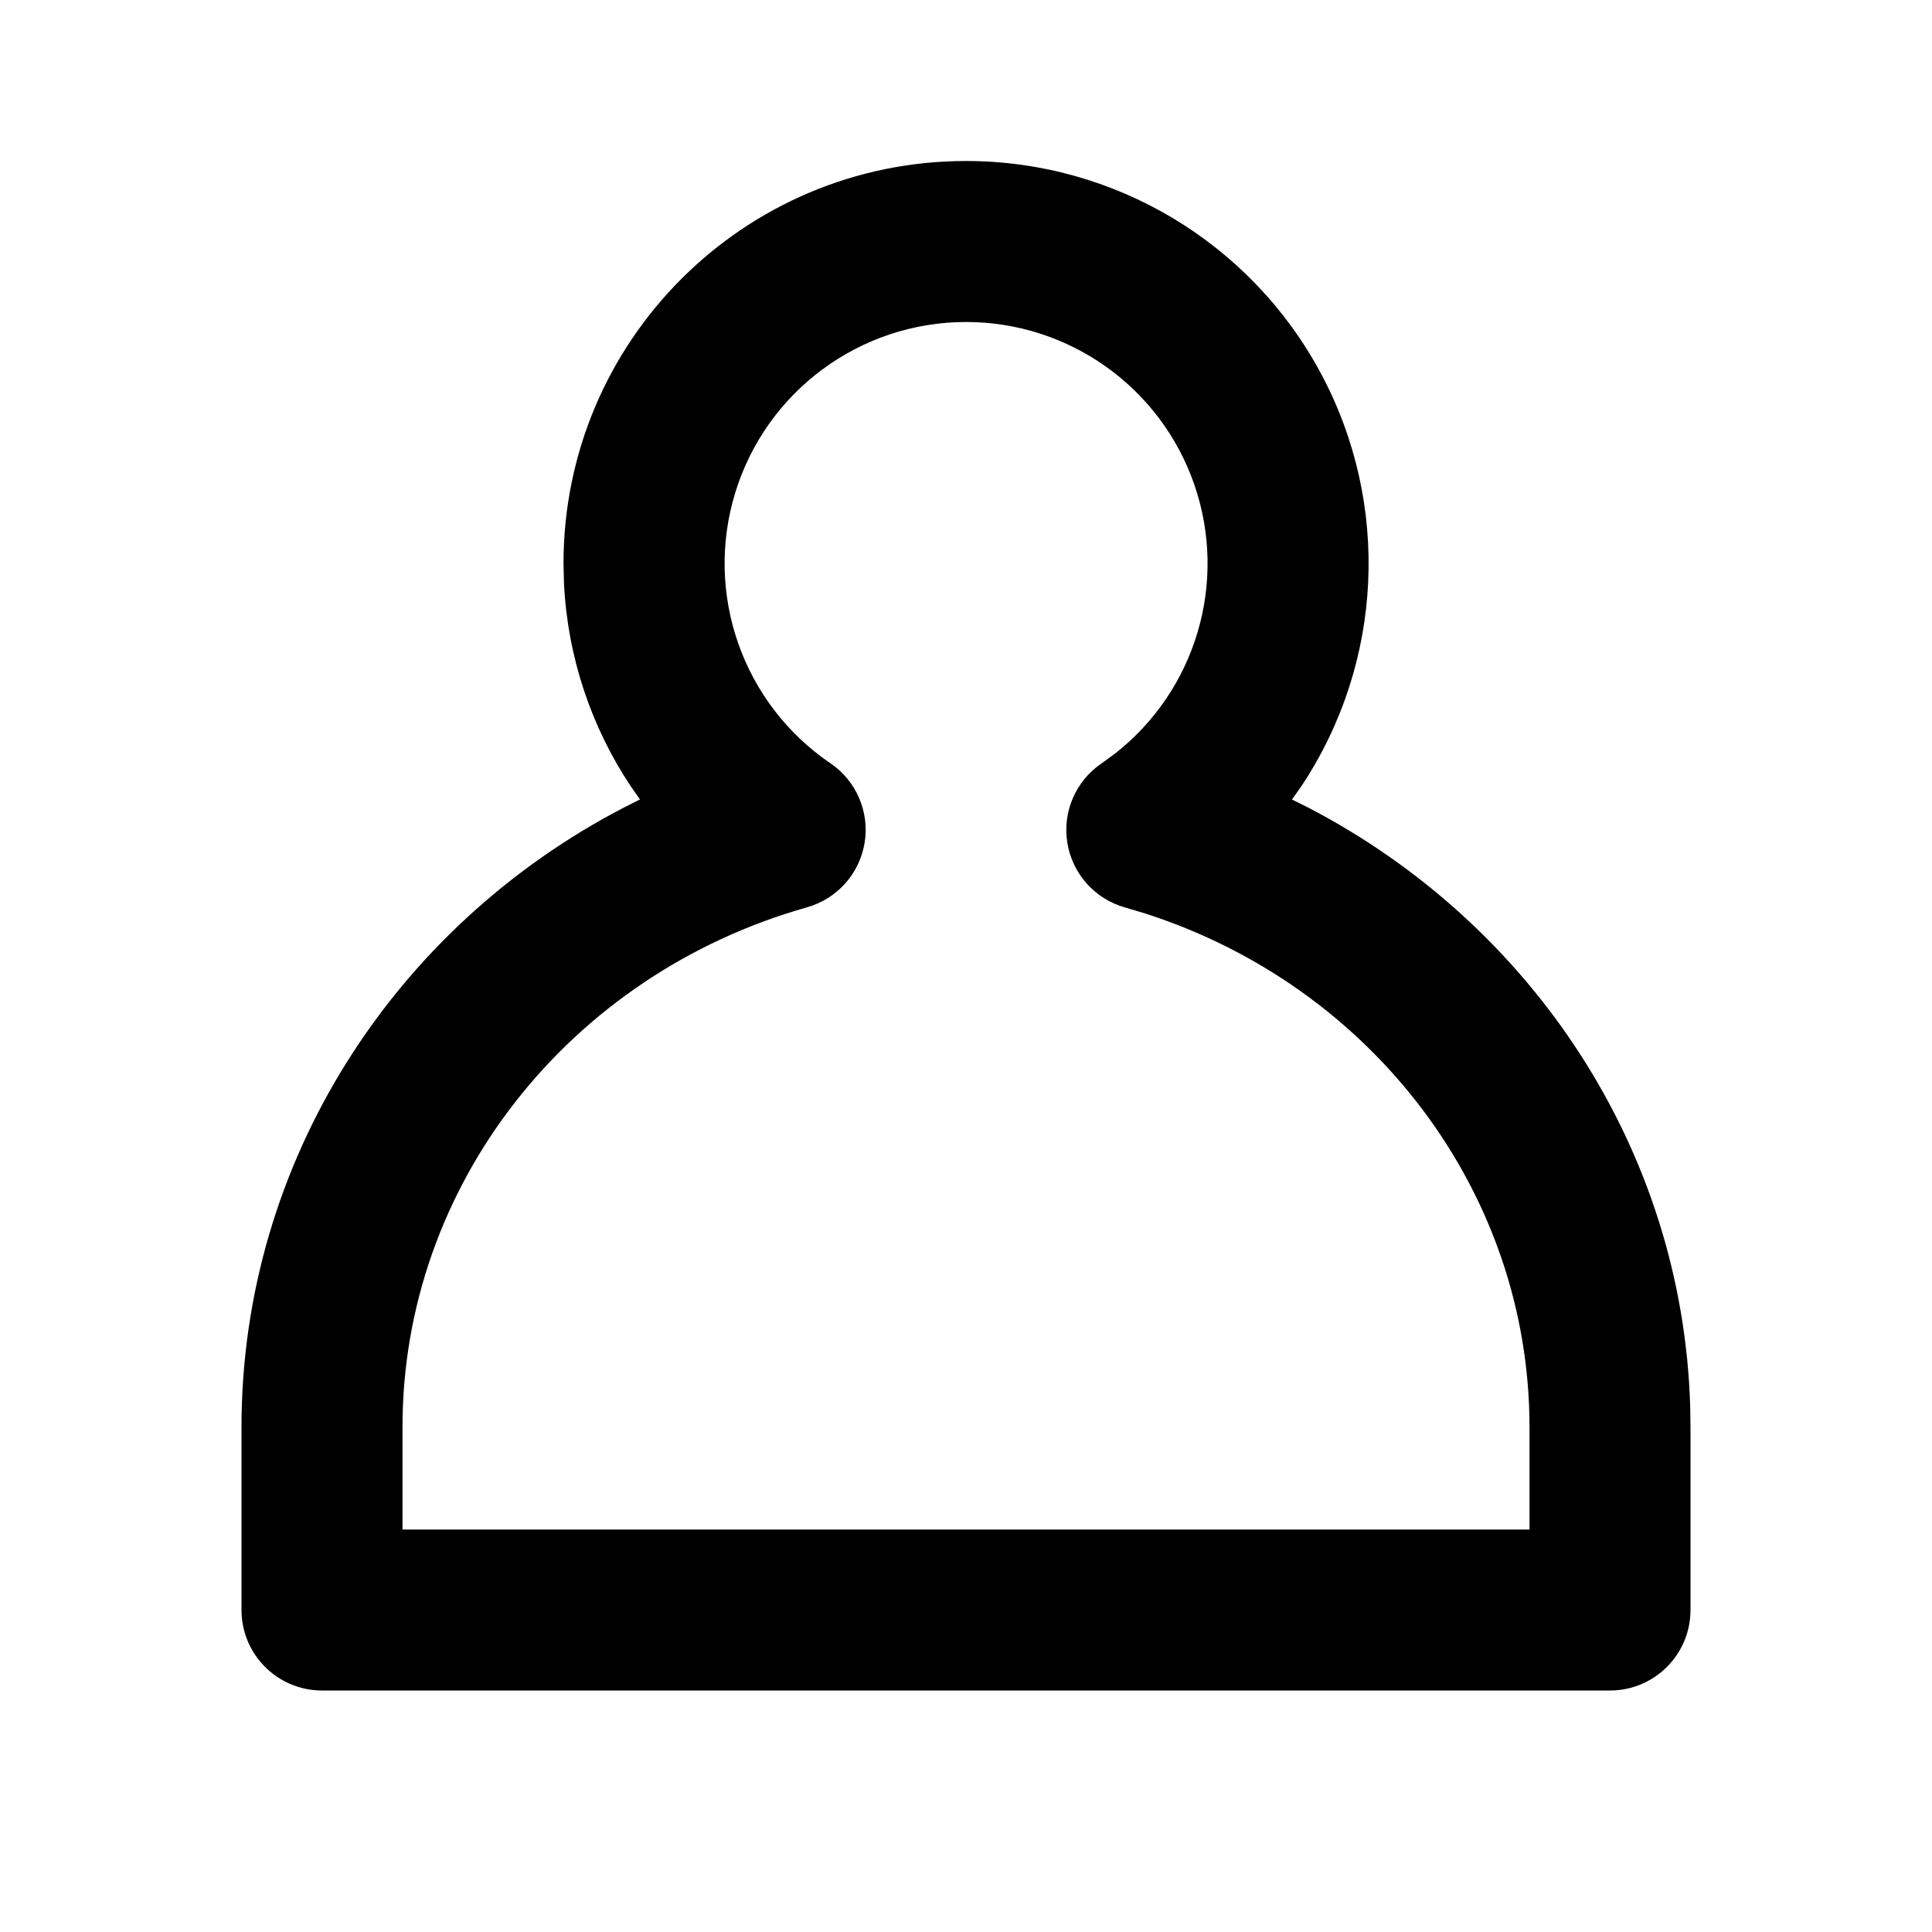
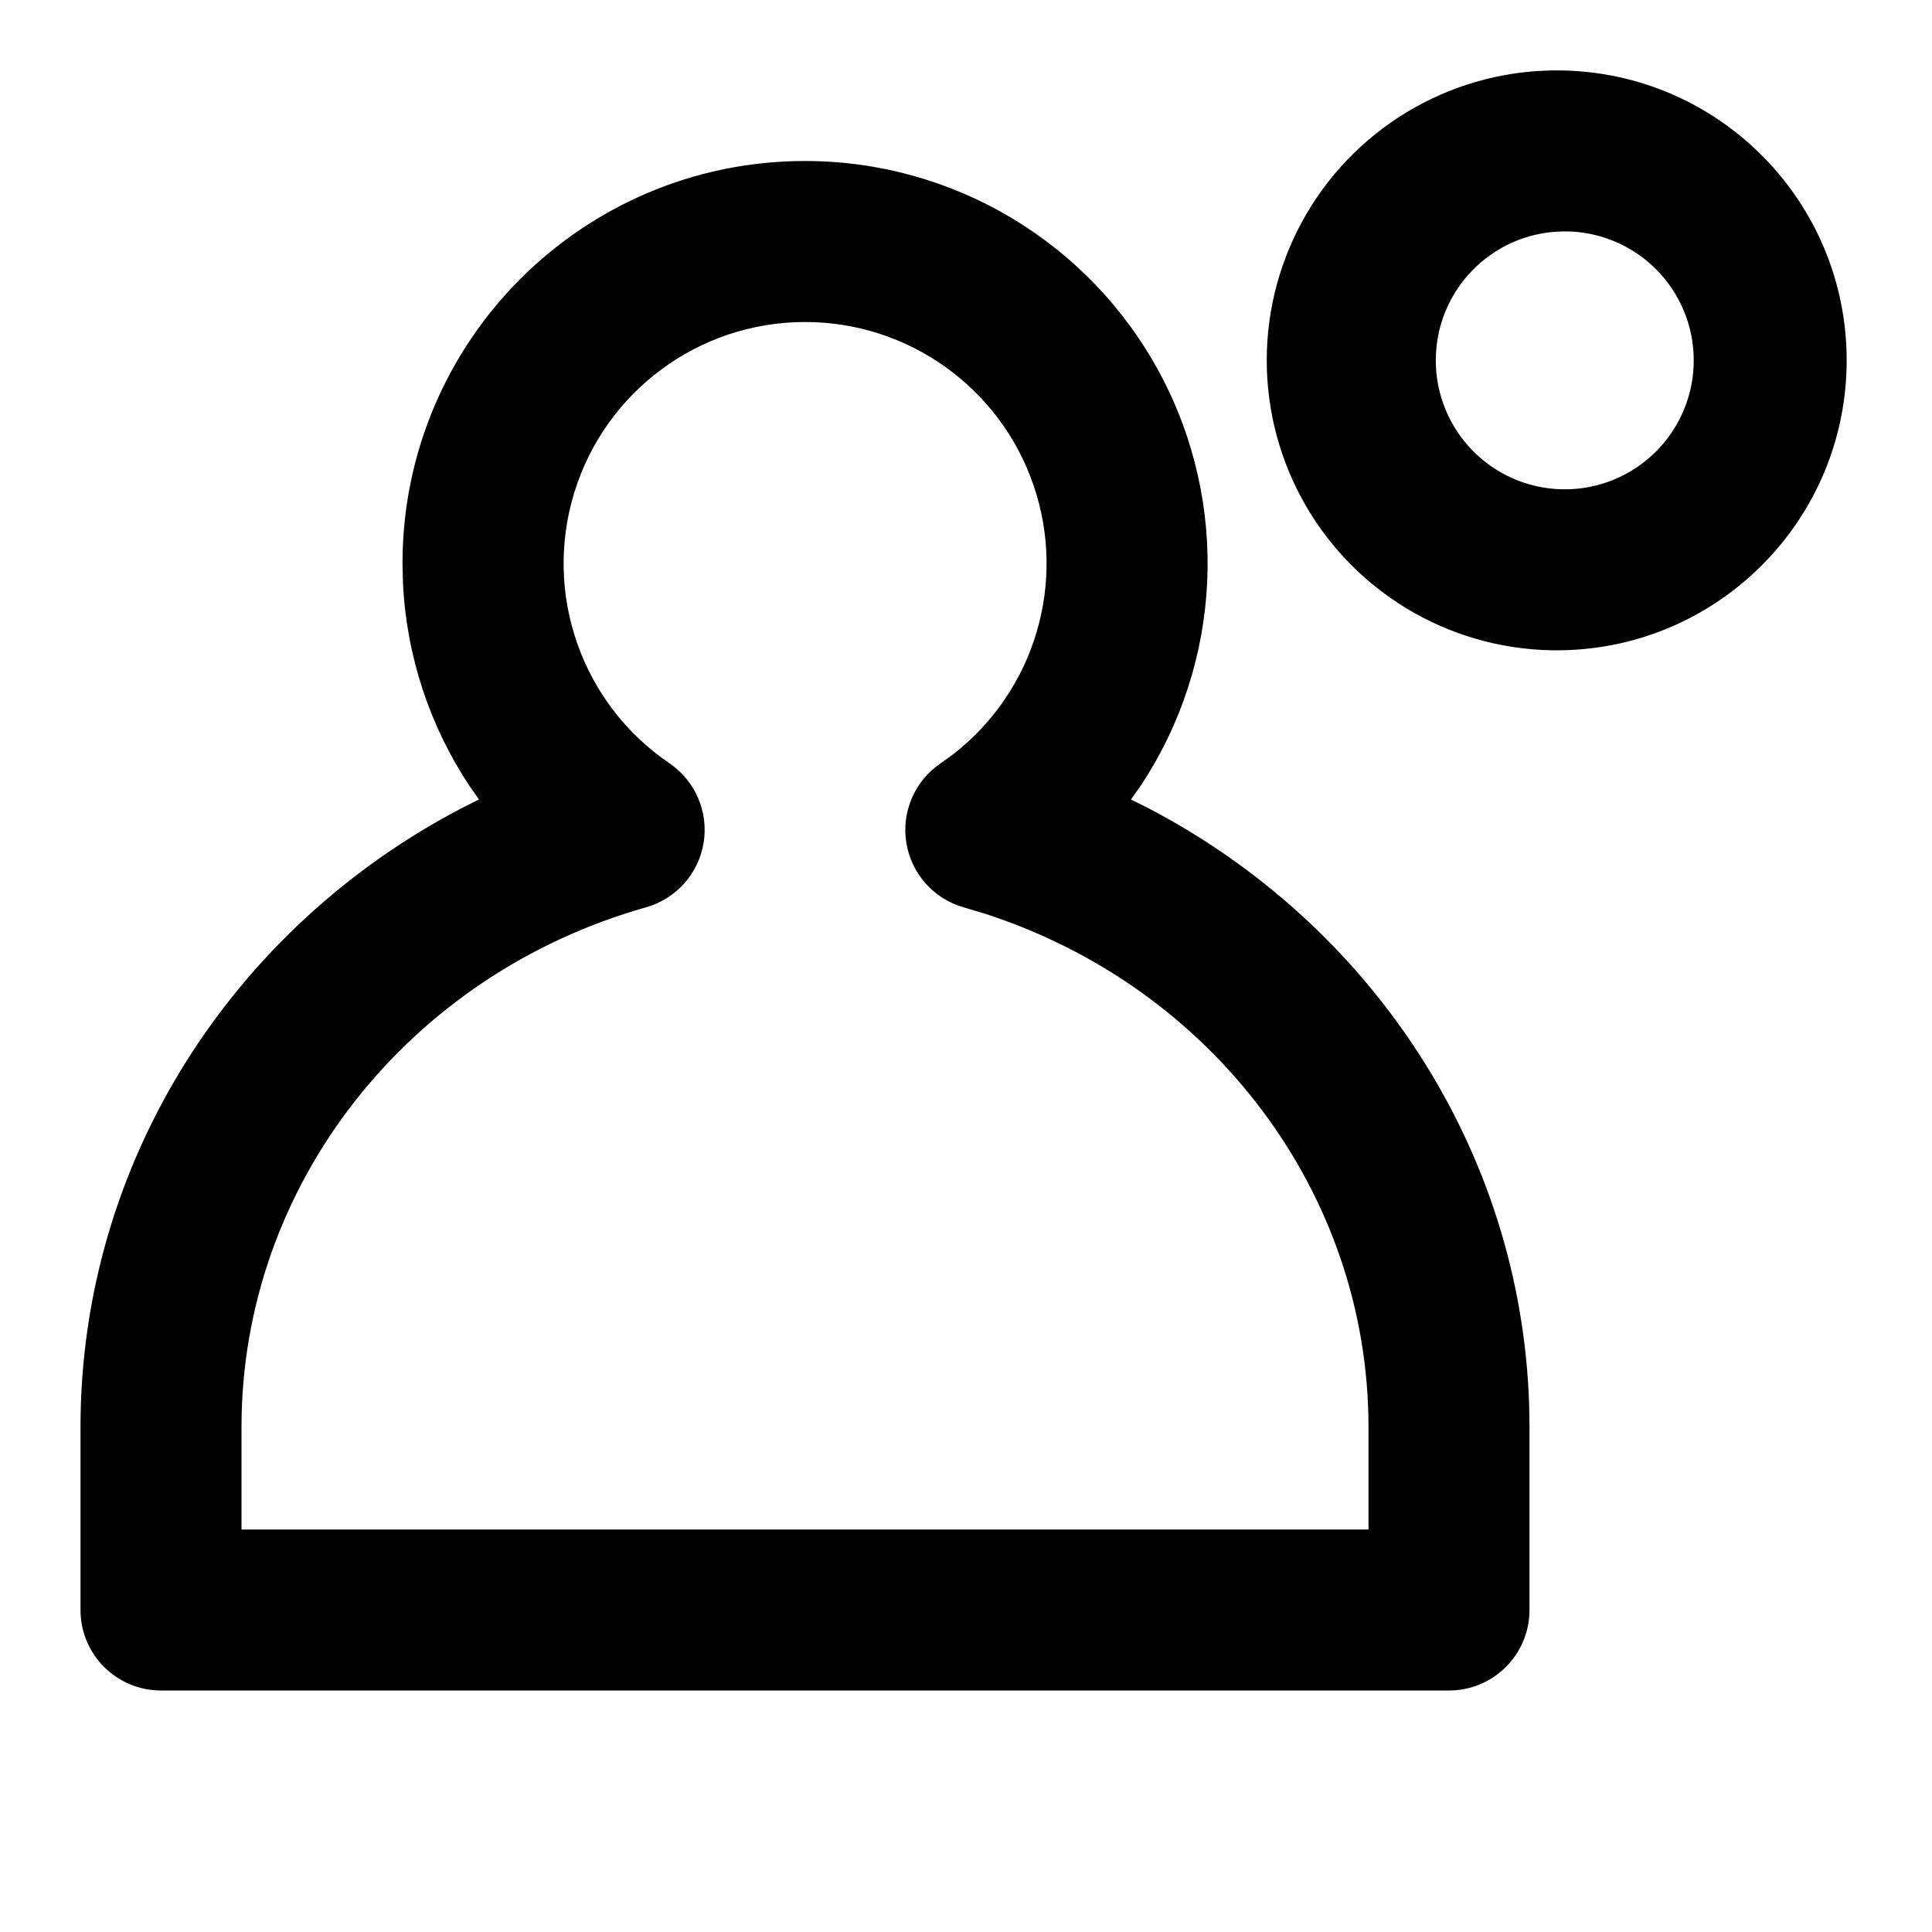
<svg xmlns="http://www.w3.org/2000/svg" width="24" height="24" viewBox="0 0 24 24">
-   <path d="M12 2a5 5 0 0 0-5 5l.006.25c.046.914.338 1.778.827 2.514l.117.167-.193.097C4.892 11.513 3 14.438 3 17.728V20a1 1 0 0 0 1 1h16a1 1 0 0 0 1-1v-2.273l-.004-.266c-.099-3.18-1.965-5.988-4.753-7.433l-.194-.096.119-.168A5 5 0 0 0 12 2zm0 2a3 3 0 0 1 1.844 5.367l-.16.116a1 1 0 0 0 .292 1.79l.251.075c2.824.908 4.773 3.465 4.773 6.38V19H5v-1.273c0-3 2.065-5.62 5.025-6.456a1 1 0 0 0 .29-1.79A3 3 0 0 1 12 4z" fill="currentColor" fill-rule="nonzero" />
+   <g fill="currentColor" fill-rule="nonzero">
+     <path d="M10 2a5 5 0 0 0-5 5l.006.25c.046.914.338 1.778.827 2.514l.117.167-.193.097C2.892 11.513 1 14.438 1 17.728V20a1 1 0 0 0 1 1h16a1 1 0 0 0 1-1v-2.273l-.004-.266c-.099-3.18-1.965-5.988-4.753-7.433l-.194-.096.119-.168A5 5 0 0 0 10 2zm0 2a3 3 0 0 1 1.844 5.367l-.16.116a1 1 0 0 0 .292 1.79l.251.075c2.824.908 4.773 3.465 4.773 6.38V19H3v-1.273c0-3 2.065-5.62 5.025-6.456a1 1 0 0 0 .29-1.79A3 3 0 0 1 10 4zM19.398.875a3.602 3.602 0 1 0 0 7.203 3.602 3.602 0 0 0 0-7.203zm0 2a1.602 1.602 0 1 1 0 3.203 1.602 1.602 0 0 1 0-3.203z" />
+   </g>
</svg>
